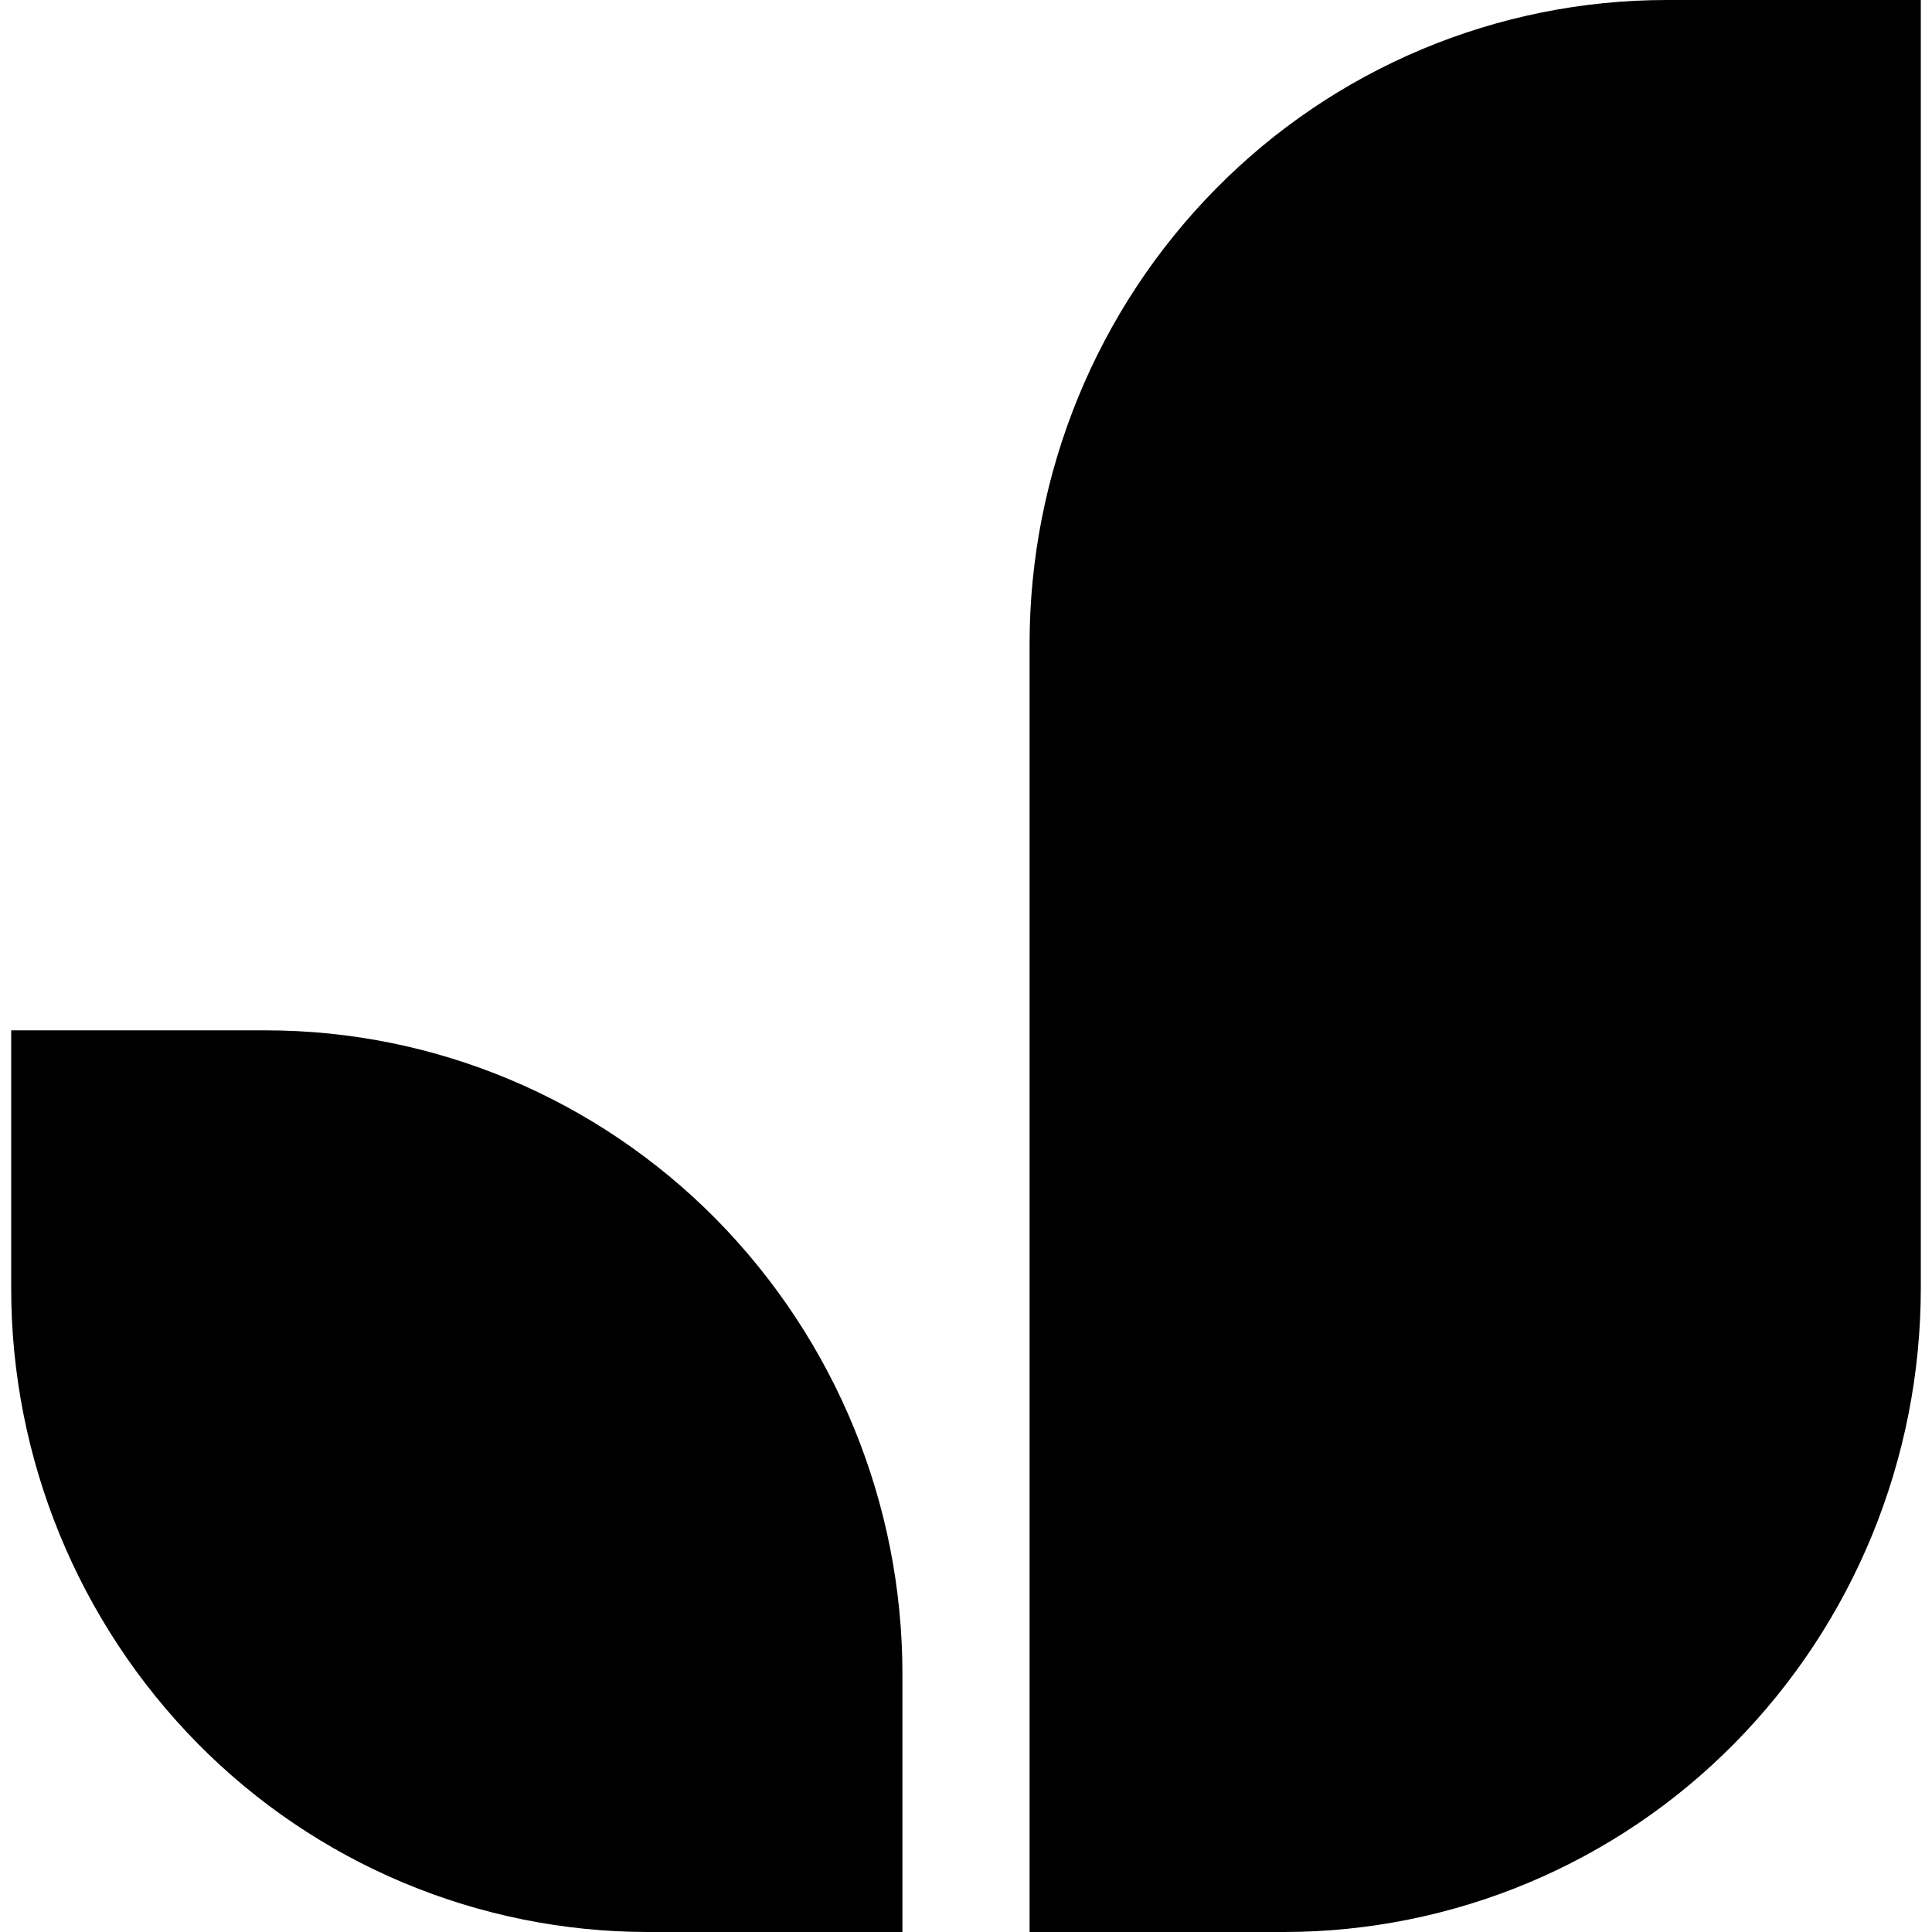
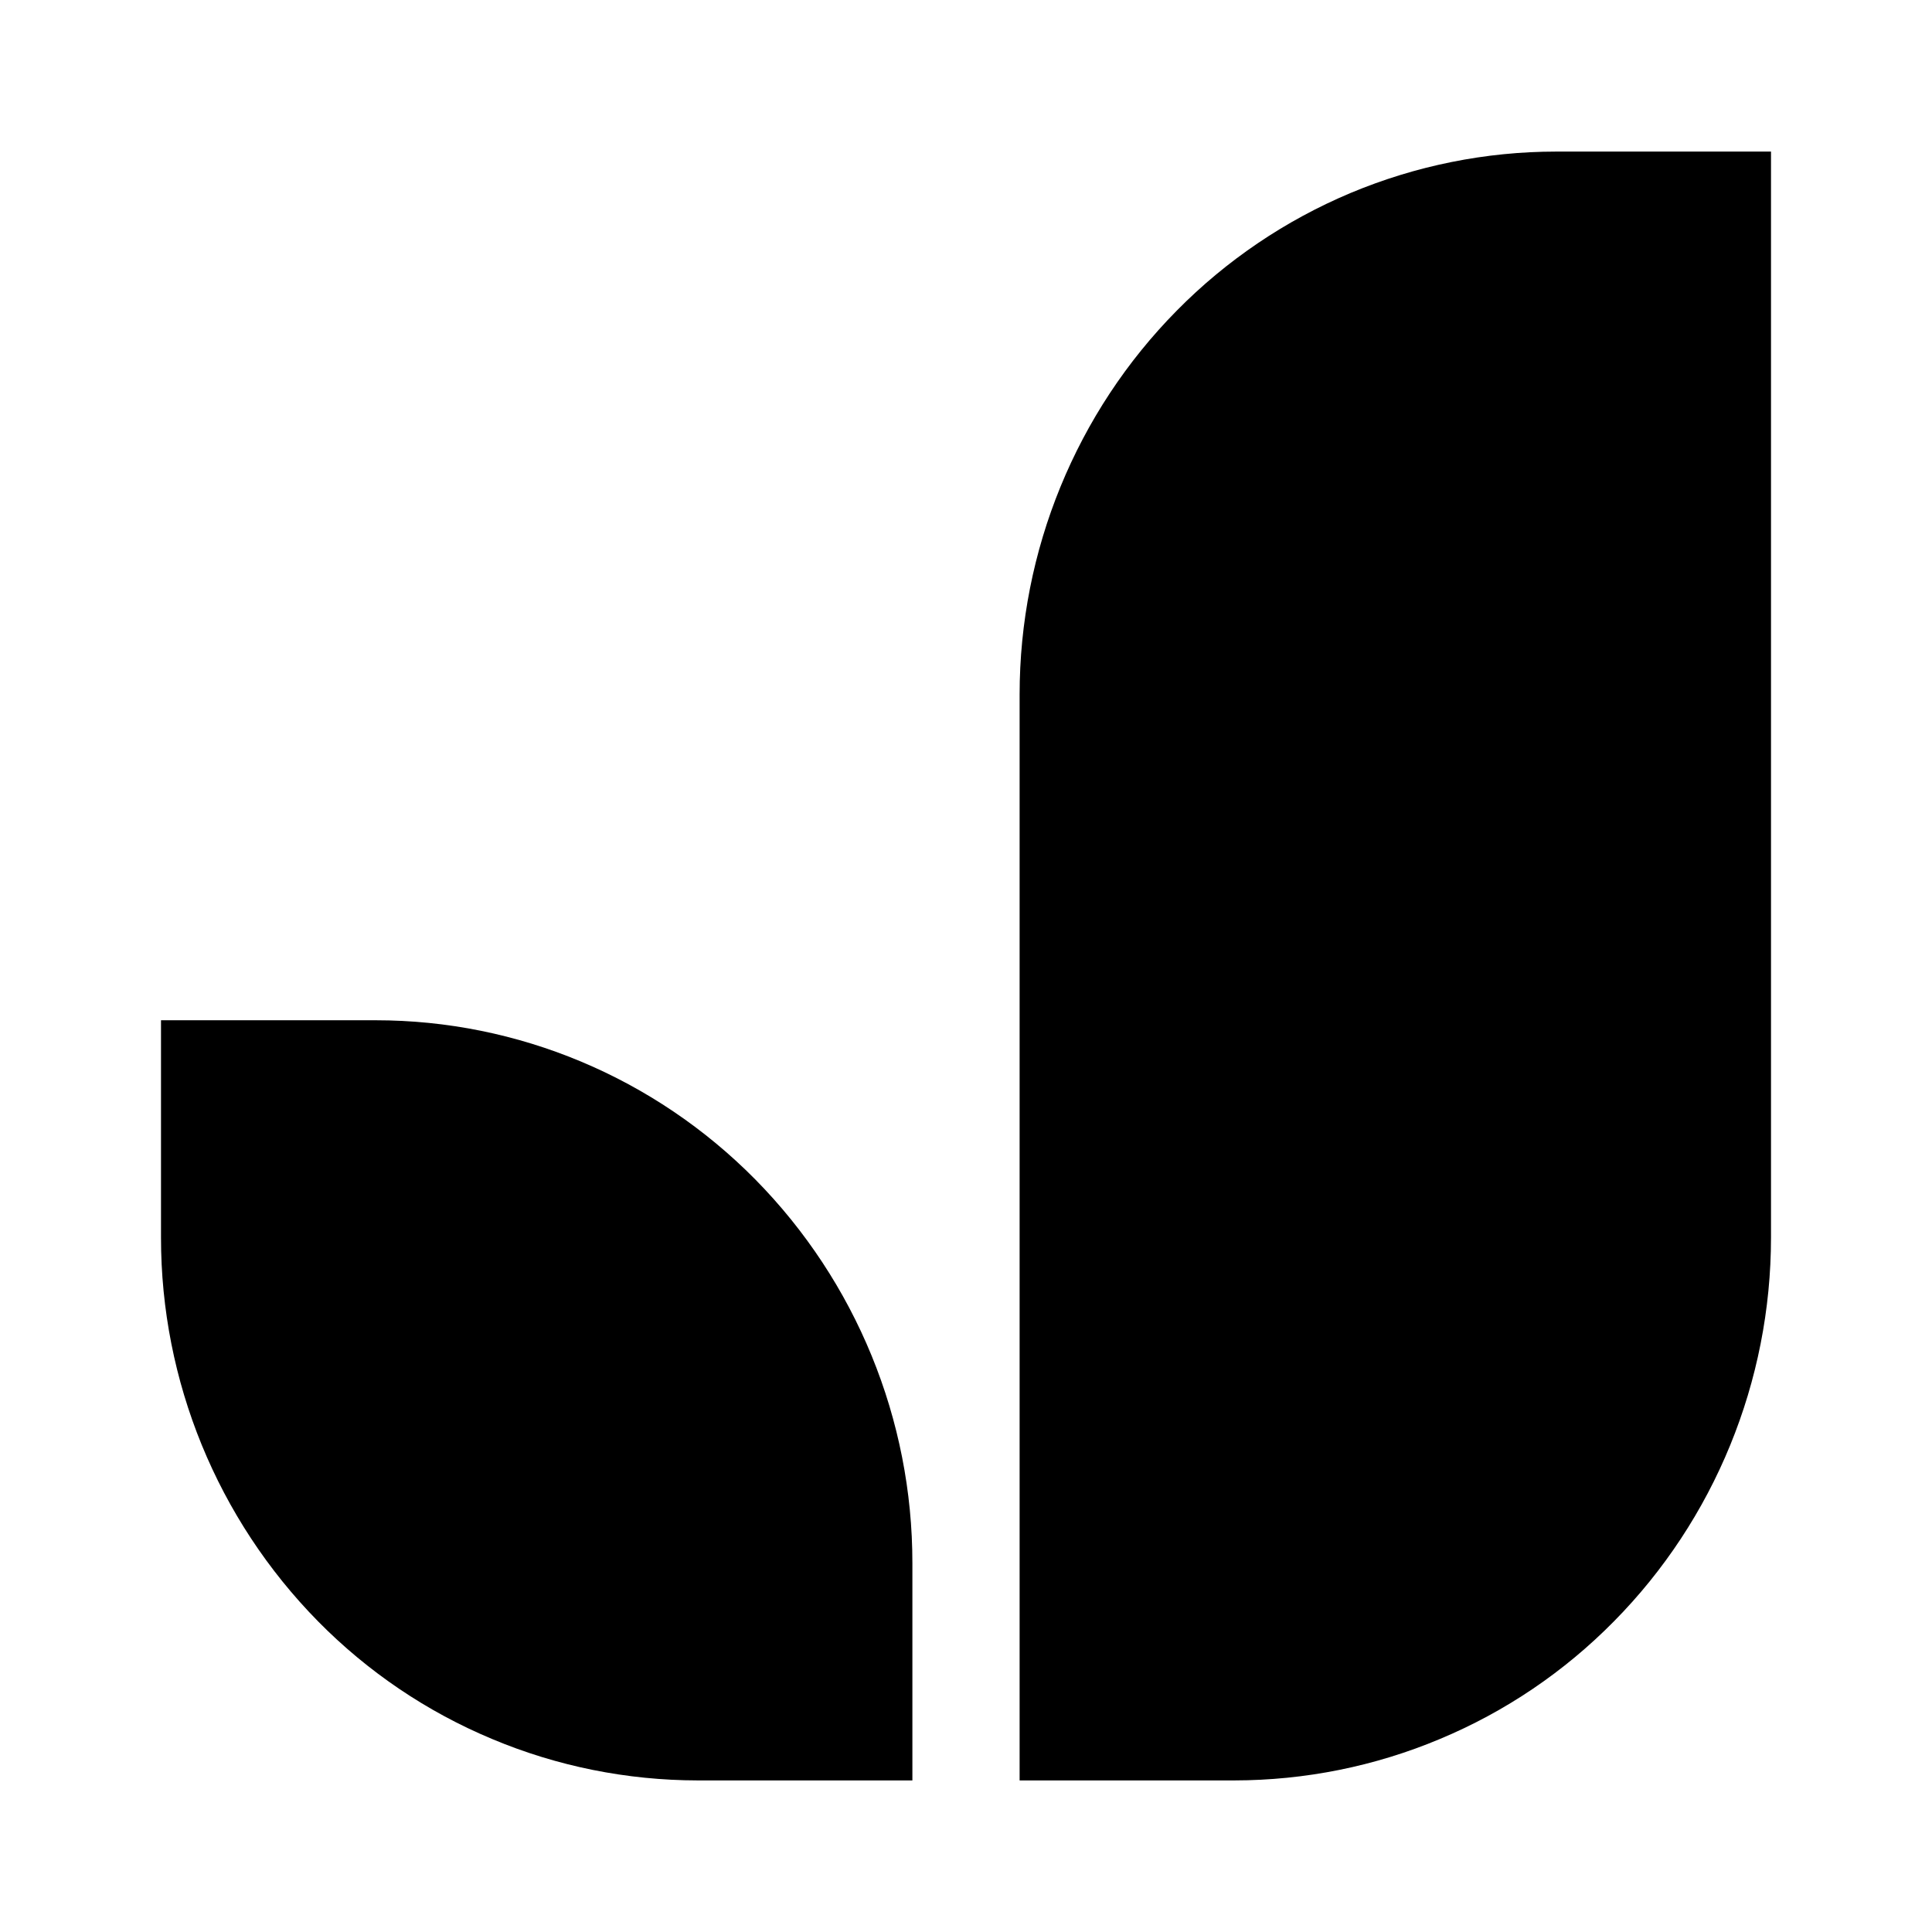
- <svg xmlns="http://www.w3.org/2000/svg" height="24px" viewBox="0 0 512 518" width="24px" fill="currentColor">
-   <path d="M512 0V345.333C512 391.121 494.022 435.046 462.029 467.435C446.257 483.435 427.465 496.145 406.743 504.825C386.02 513.505 363.78 517.983 341.314 518H273.047V172.667C273.047 126.879 291.045 82.954 323.038 50.565C338.809 34.565 357.601 21.855 378.324 13.175C399.046 4.495 421.286 0.017 443.753 0H512ZM5.10101e-05 276.255H68.287C113.56 276.255 156.95 294.451 188.962 326.84C221.043 359.377 239.004 403.249 238.953 448.941V518H170.687C148.22 517.983 125.98 513.505 105.257 504.825C84.535 496.145 65.743 483.435 49.971 467.435C17.916 434.882 -0.035 391.019 5.10101e-05 345.333V276.255Z" />
+ <svg xmlns="http://www.w3.org/2000/svg" width="24" height="24" viewBox="0 0 24 24" fill="currentColor">
+   <path d="M22 1.883V15.372C22 17.161 21.298 18.877 20.048 20.142C19.432 20.767 18.698 21.264 17.888 21.602C17.079 21.942 16.21 22.116 15.333 22.117H12.666V8.628C12.666 6.839 13.369 5.123 14.619 3.858C15.235 3.233 15.969 2.737 16.778 2.397C17.588 2.058 18.456 1.883 19.334 1.883H22ZM2 12.674H4.667C6.436 12.674 8.131 13.385 9.381 14.65C10.634 15.921 11.336 17.635 11.334 19.42V22.117H8.667C7.79 22.116 6.921 21.942 6.112 21.602C5.302 21.264 4.568 20.767 3.952 20.142C2.7 18.87 1.999 17.157 2 15.372V12.674Z" />
</svg>
